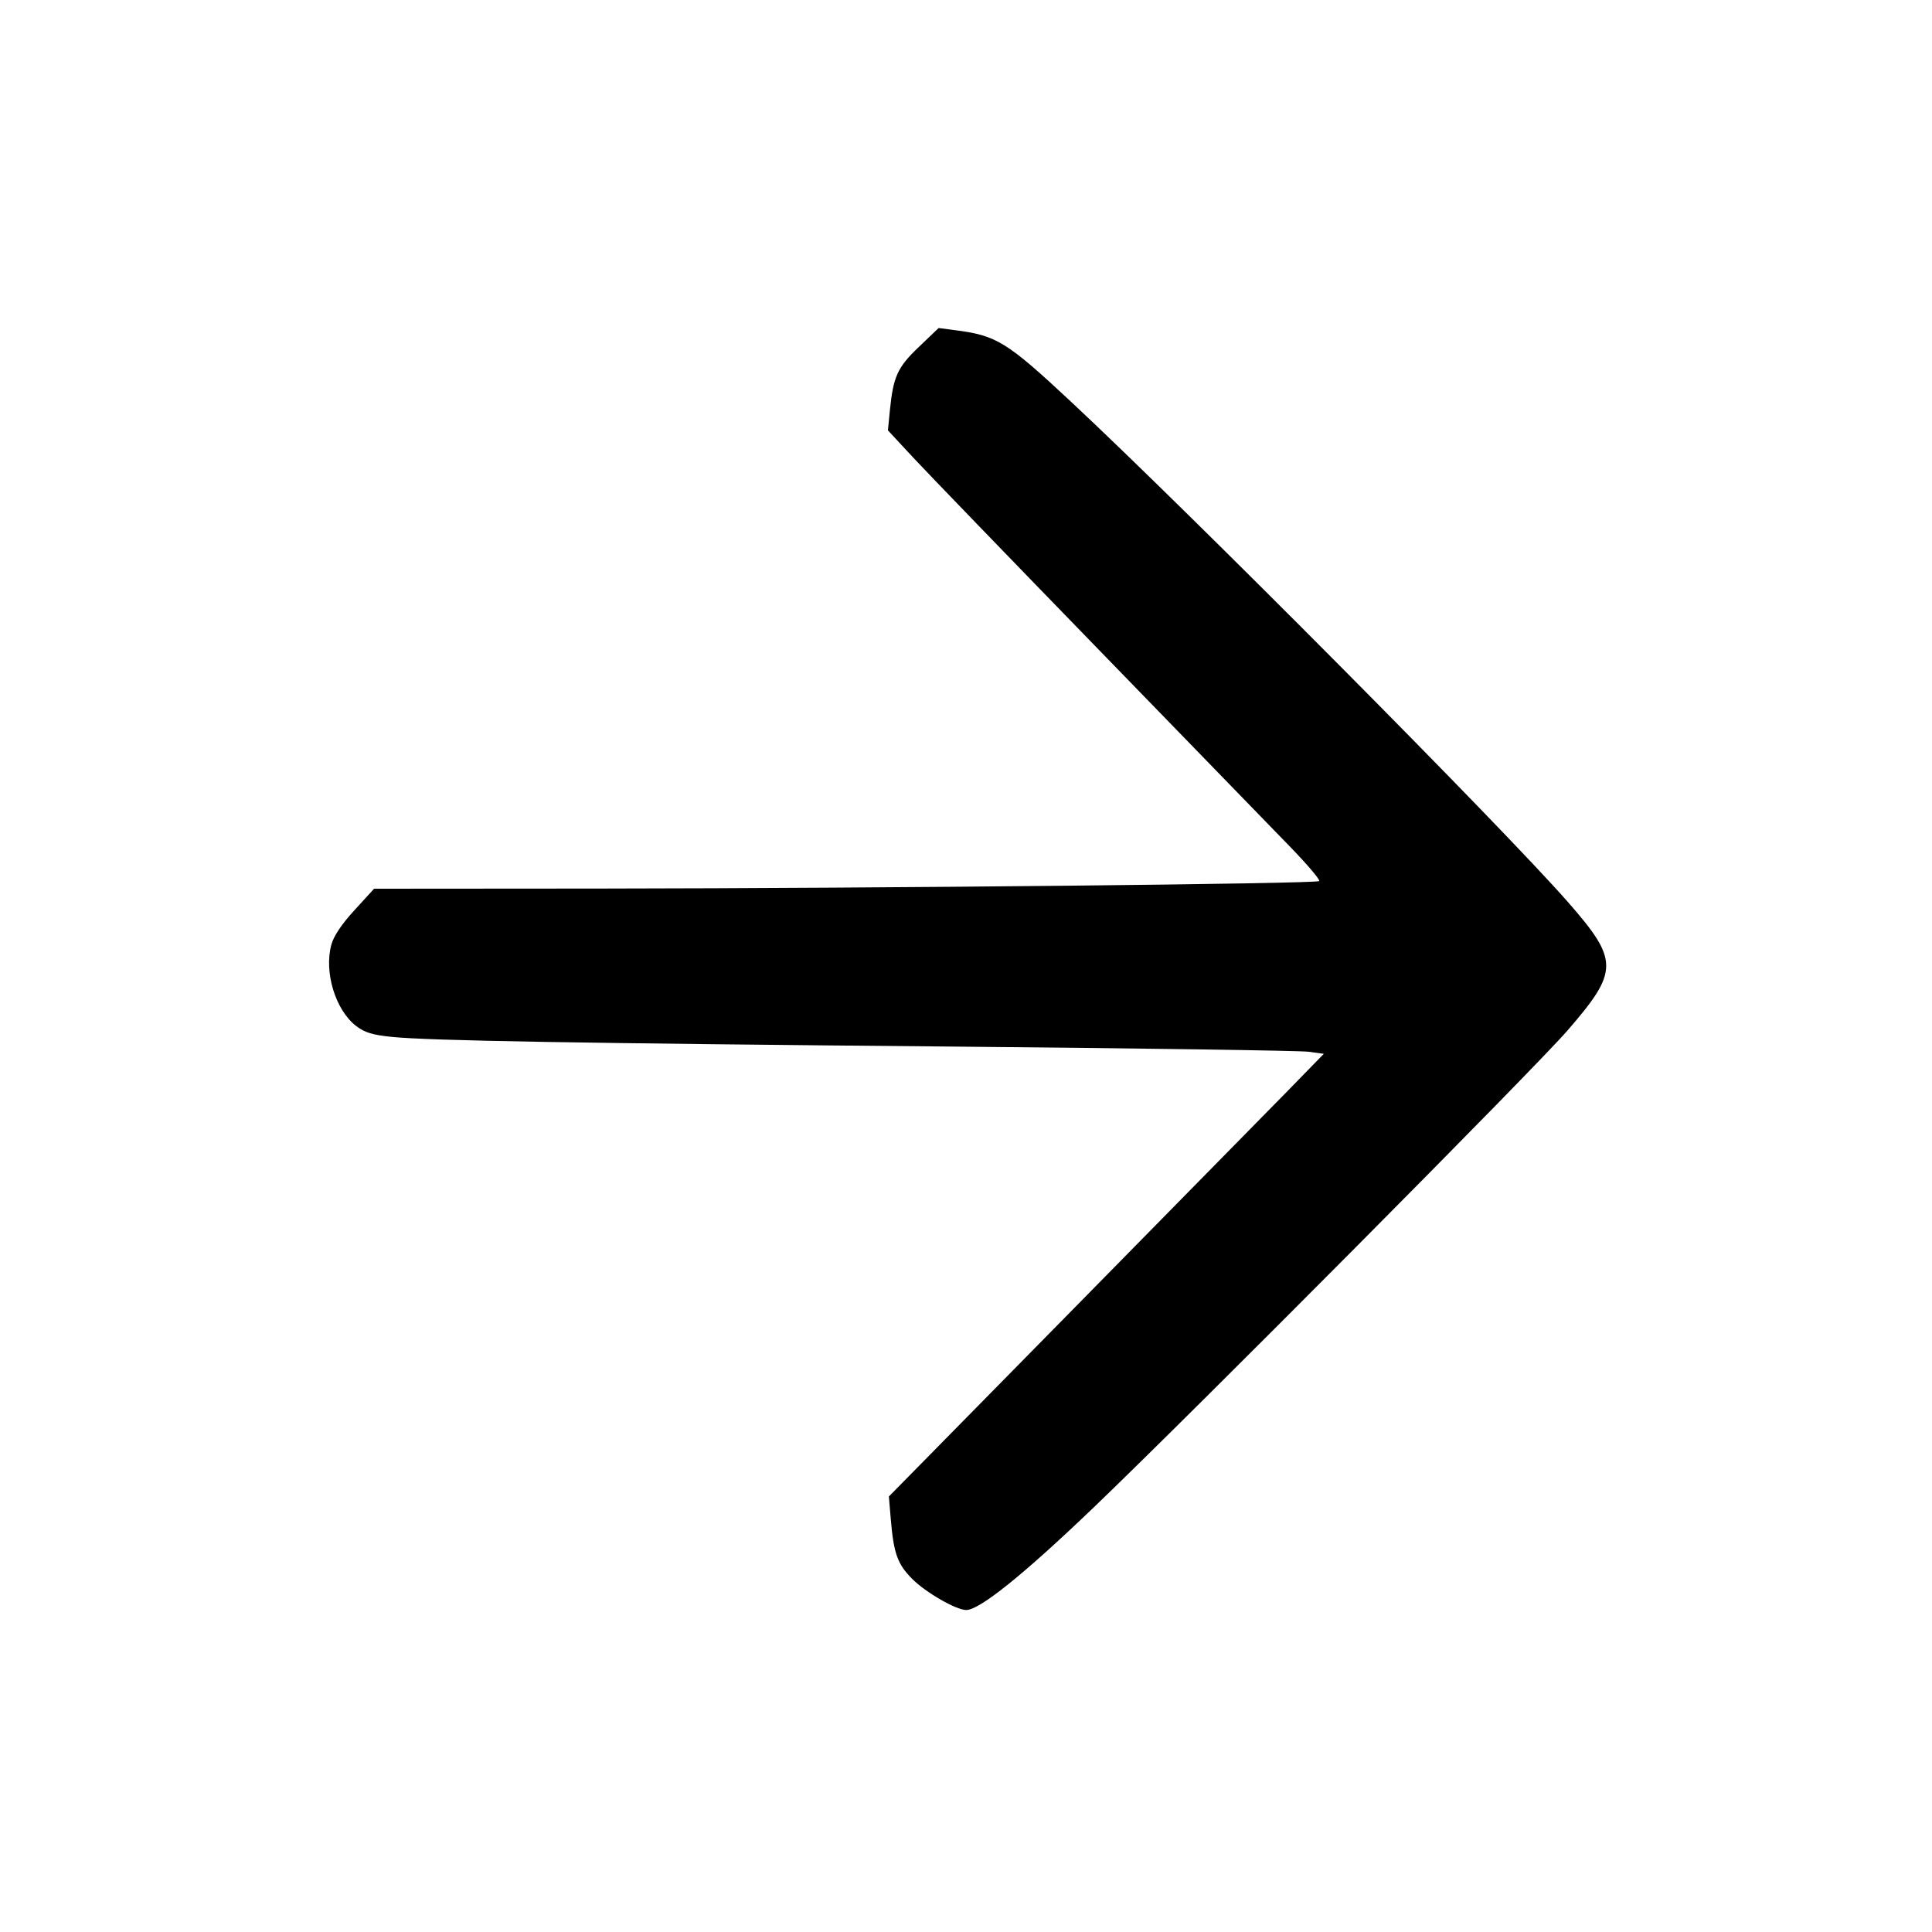
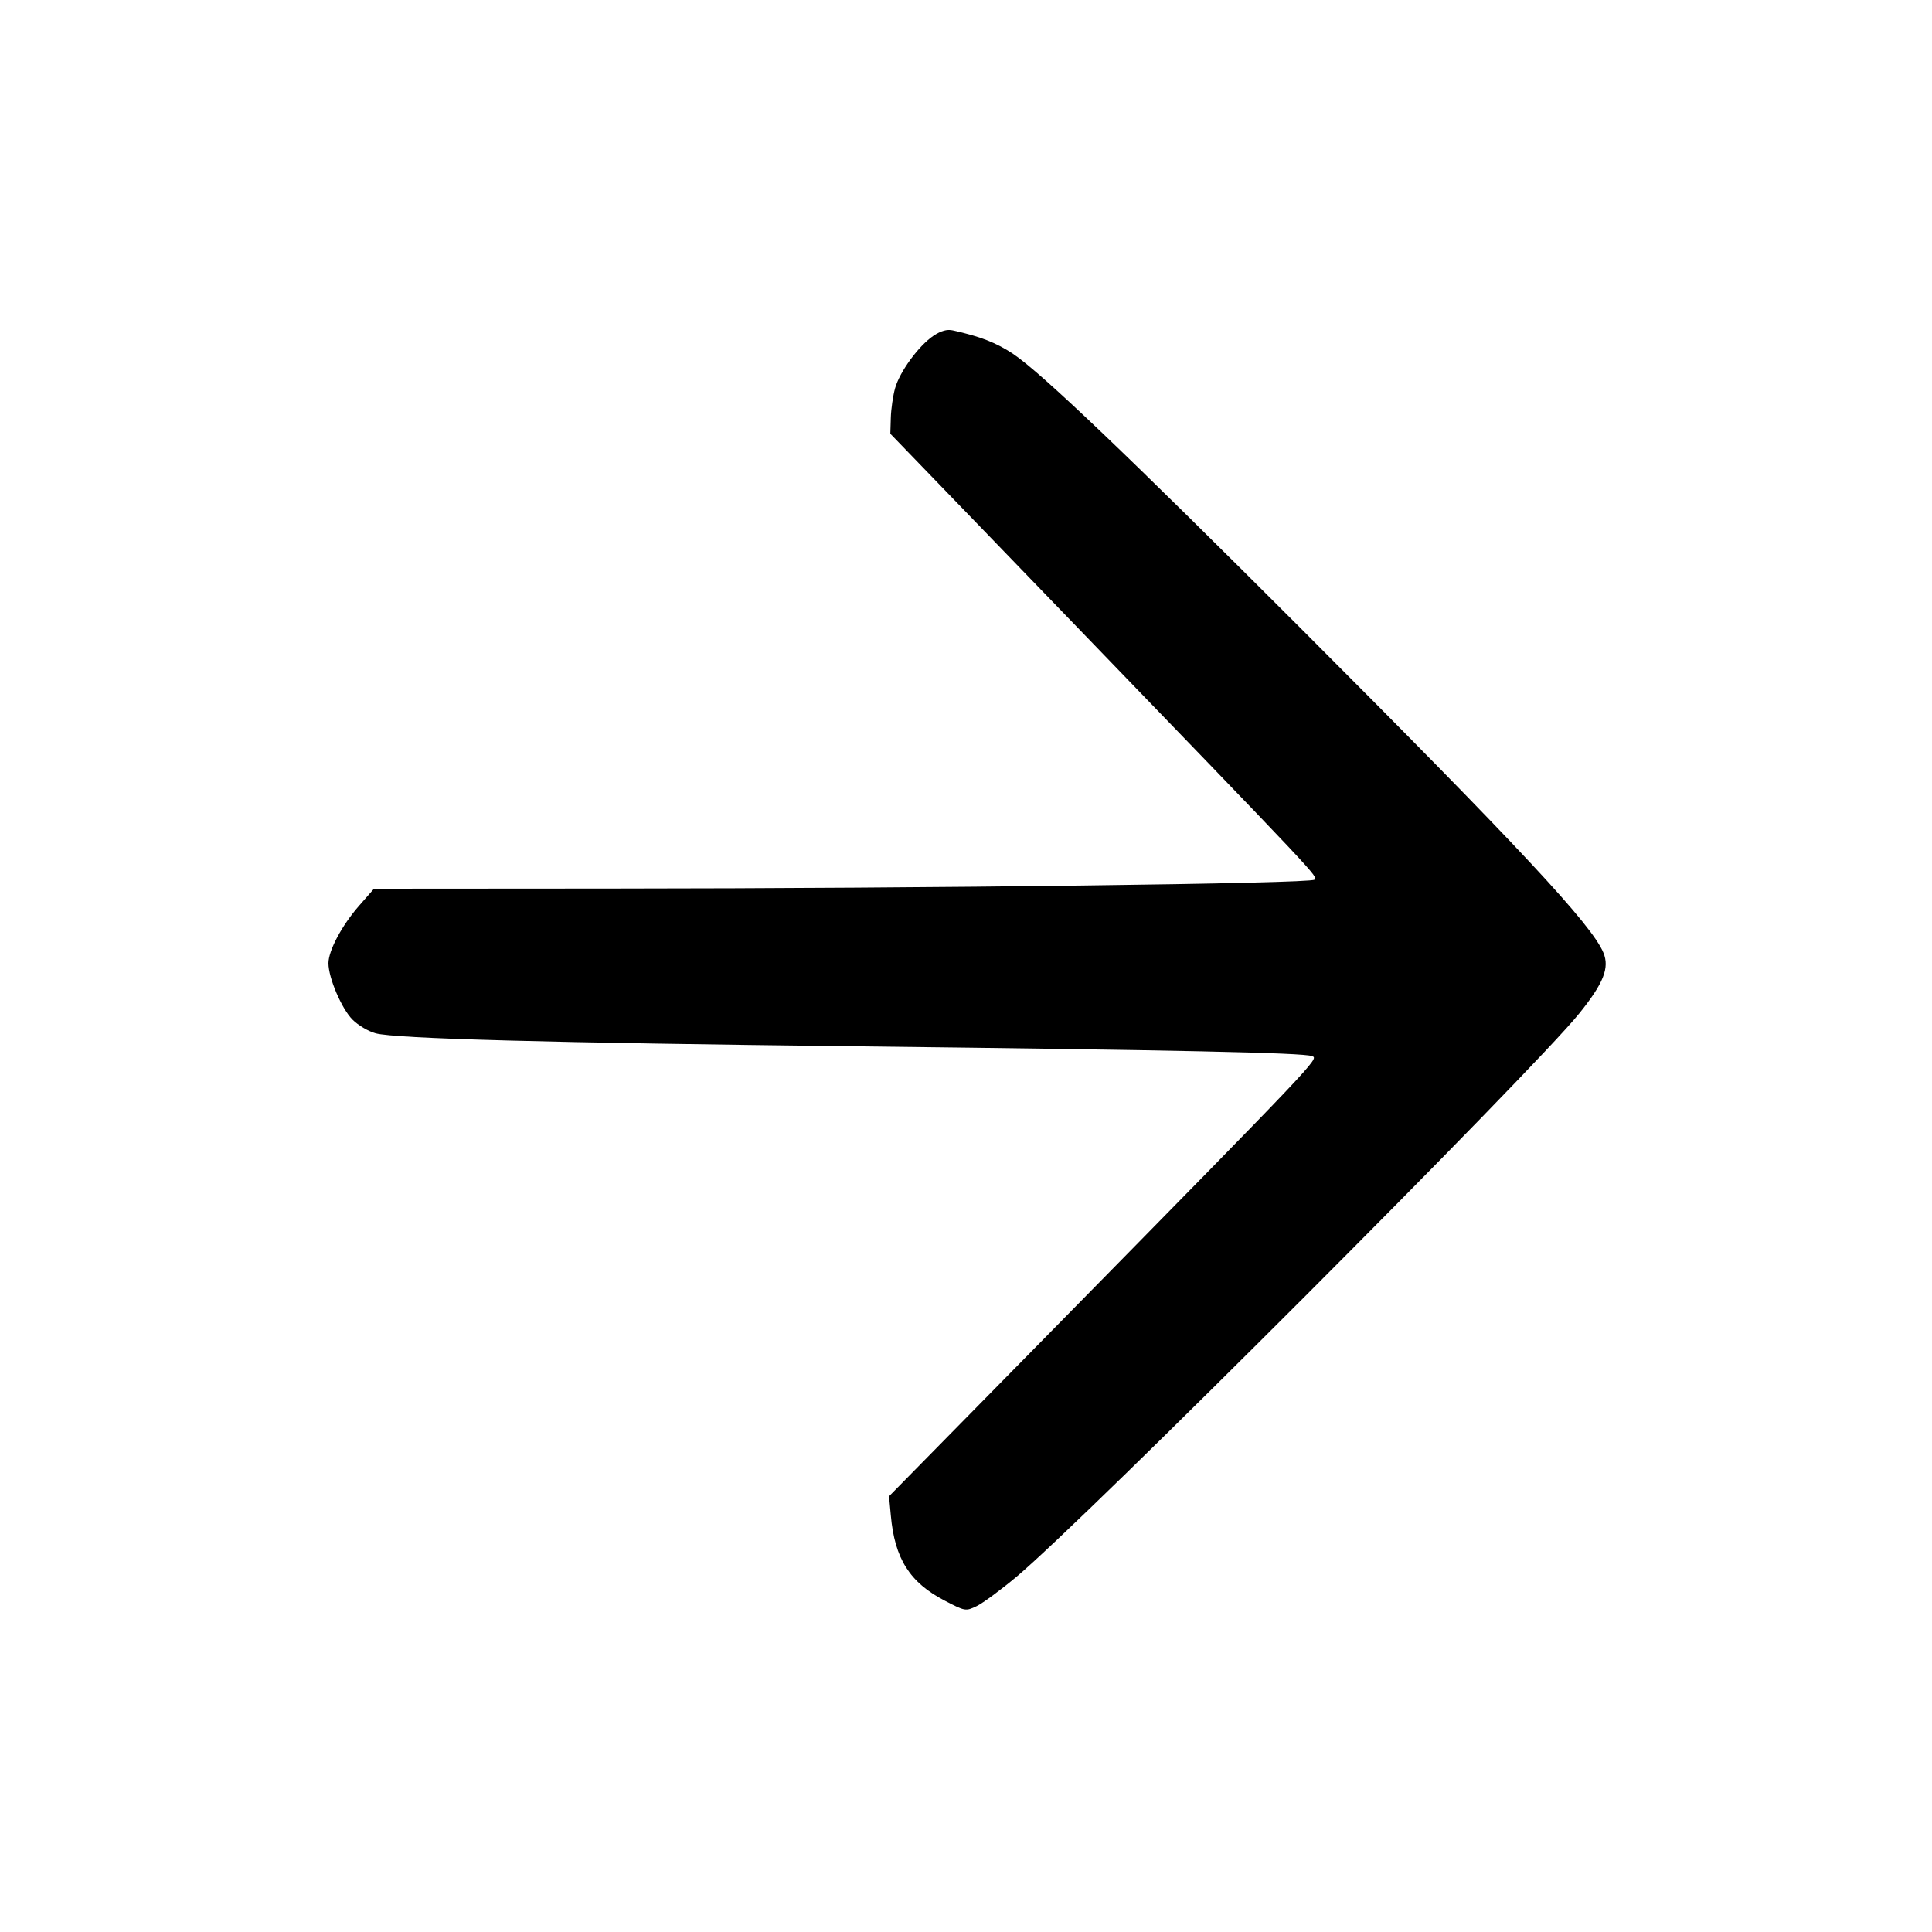
<svg xmlns="http://www.w3.org/2000/svg" viewBox="0 0 24 24">
-   <path d="M11.414 4.31c-.266.254-.318.368-.36.793l-.024.243.313.337c.172.185 1.214 1.264 2.315 2.397l2.379 2.45c.207.214.365.401.351.415-.034.034-5.362.089-8.934.093l-2.807.002-.243.266c-.16.174-.259.322-.288.43-.093.342.052.814.309 1.01.106.081.204.111.445.135.466.047 2.302.079 6.972.12 2.322.021 4.307.05 4.412.064l.191.026-.473.485-2.702 2.749-2.228 2.265.023.275c.036.433.084.566.268.75.169.169.545.385.67.385.166 0 .71-.438 1.577-1.268 1.253-1.201 5.487-5.462 5.893-5.932.639-.737.639-.87.003-1.596-.815-.93-4.682-4.823-6.176-6.218-.796-.742-.92-.819-1.44-.885l-.2-.026z" />
+   <path d="M11.596 4.171c-.184.124-.419.446-.477.652-.026.093-.05.259-.053.367l-.006.198 2.102 2.176c3.27 3.387 3.209 3.321 3.166 3.364-.049.049-4.76.108-8.735.11l-2.947.002-.184.21c-.215.245-.382.559-.382.716 0 .181.164.565.299.7.069.07.198.146.287.17.248.067 2.144.118 5.994.162 3.96.046 5.523.079 5.638.121.089.033.108.013-3.304 3.485l-1.95 1.983.022.237c.048.539.235.834.67 1.06.254.132.26.133.396.068.075-.036.297-.199.493-.363.842-.703 6.423-6.29 6.993-7 .302-.375.378-.566.3-.754-.144-.347-1.046-1.314-3.742-4.012-2.154-2.155-3.243-3.194-3.59-3.426-.21-.14-.411-.218-.751-.293-.071-.016-.147.006-.239.067" />
</svg>
